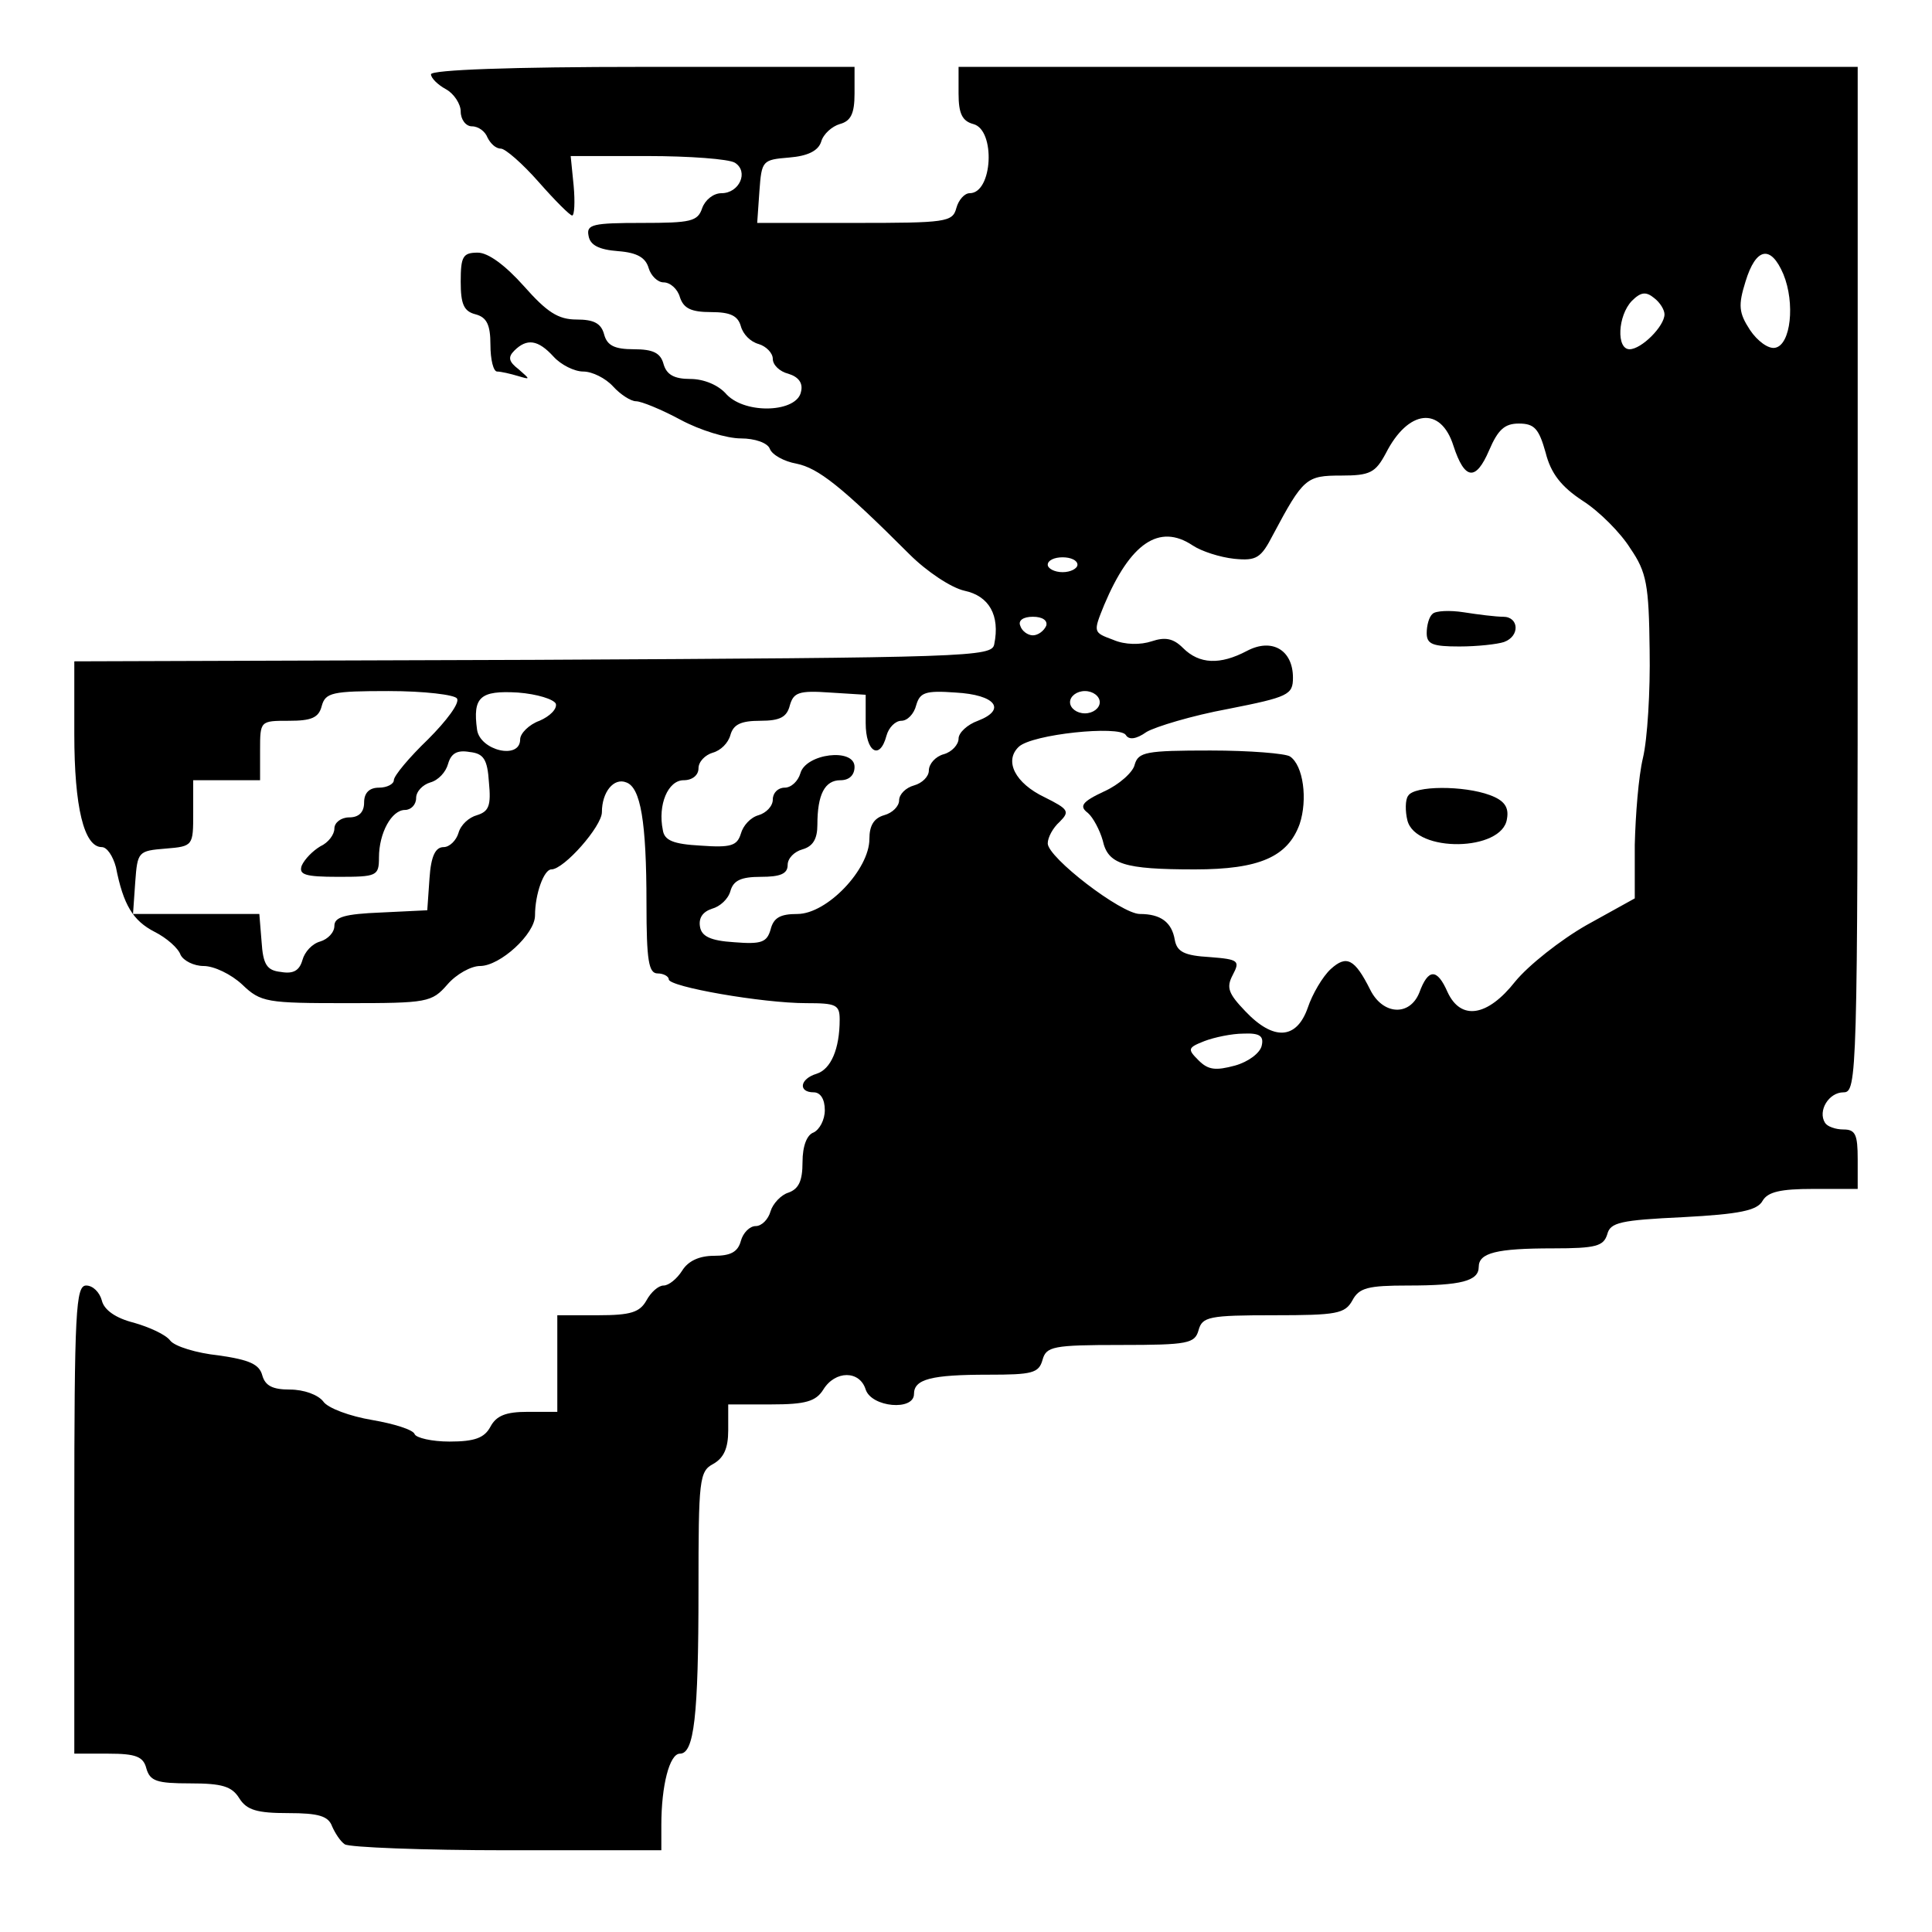
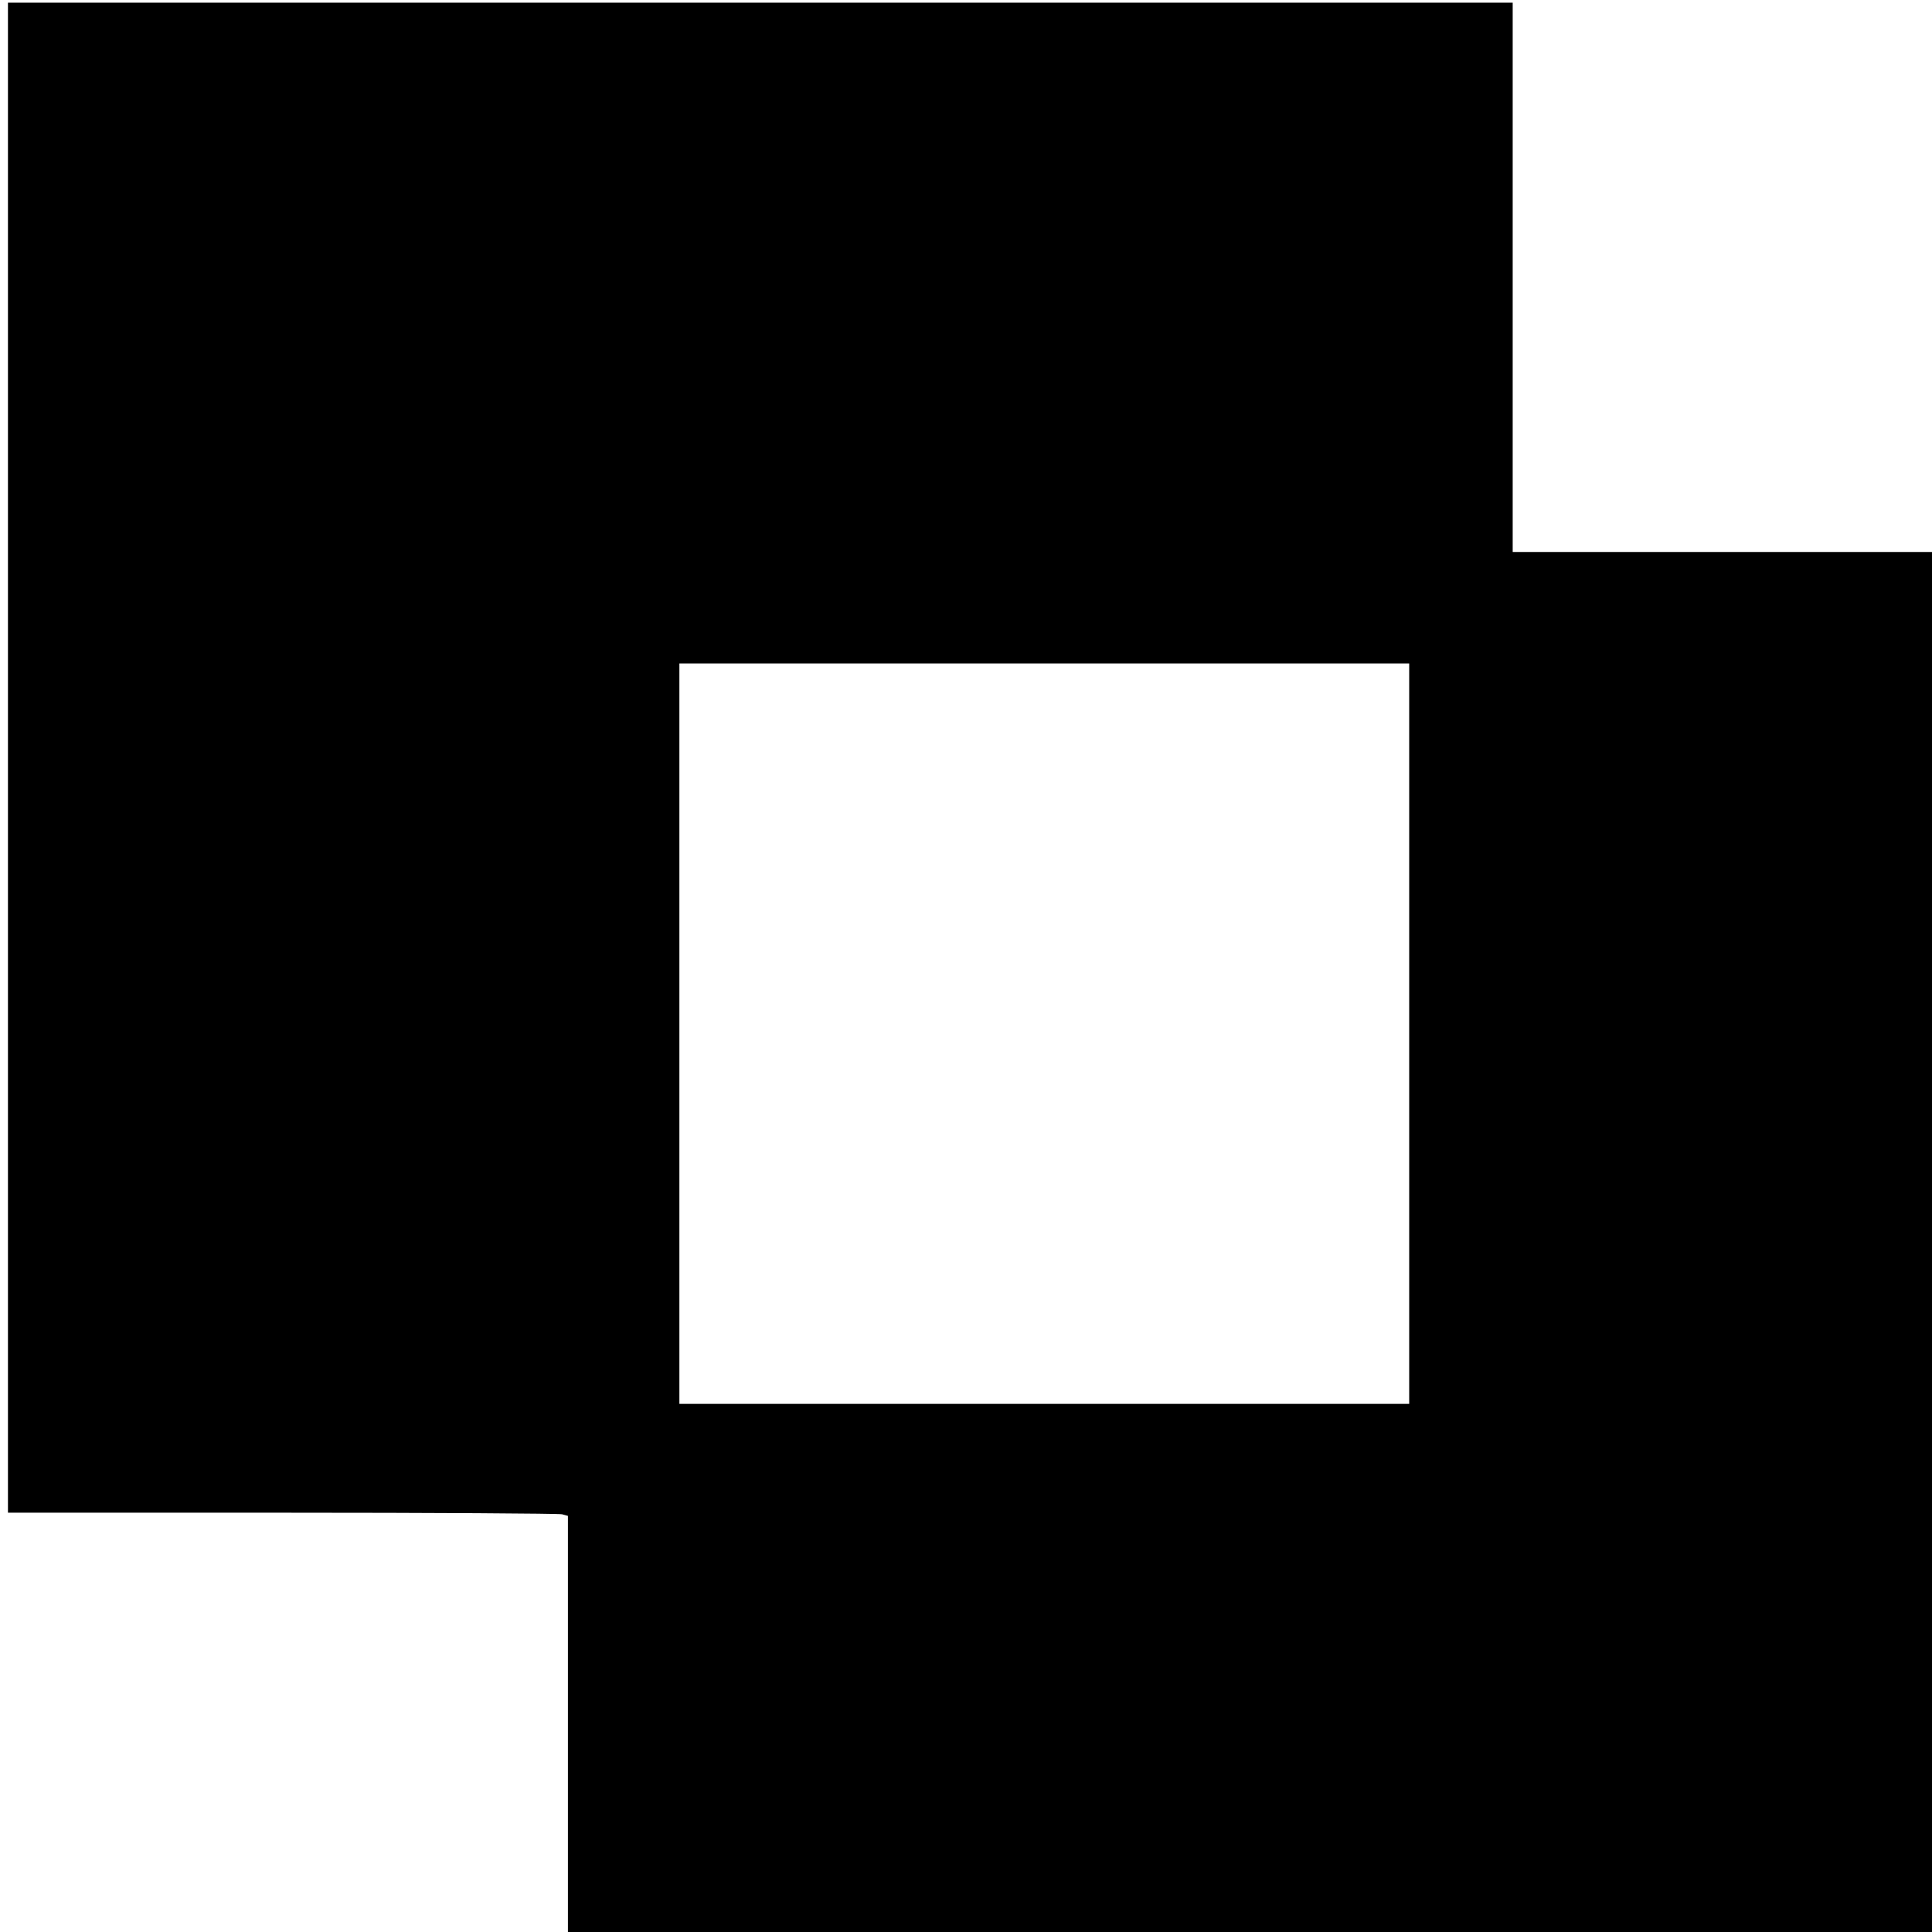
- <svg xmlns="http://www.w3.org/2000/svg" version="1.0" width="260pt" height="260pt" viewBox="0 0 260 260" preserveAspectRatio="xMidYMid meet">
-   <g transform="translate(0,260) scale(0.1,-0.1)" fill="#000000" stroke="none">
-     <path d="M580 2500 c0 -5 9 -14 20 -20 11 -6 20 -20 20 -30 0 -11 7 -20 15 -20 9 0 18 -7 21 -15 4 -8 11 -15 18 -15 6 0 29 -20 51 -45 22 -25 42 -45 45 -45 3 0 4 18 2 40 l-4 40 103 0 c57 0 110 -4 118 -9 19 -12 6 -41 -18 -41 -11 0 -22 -9 -26 -20 -6 -18 -15 -20 -81 -20 -66 0 -75 -2 -72 -17 2 -13 14 -19 40 -21 26 -2 37 -9 41 -23 3 -10 12 -19 20 -19 9 0 19 -9 22 -20 5 -15 15 -20 42 -20 26 0 36 -5 40 -19 3 -11 13 -21 24 -24 10 -3 19 -12 19 -20 0 -8 9 -17 21 -20 13 -4 20 -12 17 -24 -5 -28 -74 -31 -100 -4 -11 13 -31 21 -49 21 -22 0 -32 6 -36 20 -4 15 -14 20 -40 20 -26 0 -36 5 -40 20 -4 15 -14 20 -37 20 -25 0 -40 10 -71 45 -25 28 -48 45 -62 45 -20 0 -23 -5 -23 -39 0 -30 4 -40 20 -44 15 -4 20 -14 20 -41 0 -20 4 -36 9 -36 5 0 18 -3 28 -6 17 -5 17 -5 1 9 -13 10 -15 16 -6 25 17 17 32 15 53 -8 10 -11 28 -20 40 -20 12 0 30 -9 40 -20 10 -11 24 -20 31 -20 7 0 34 -11 60 -25 26 -14 62 -25 81 -25 19 0 36 -6 39 -14 3 -8 19 -17 36 -20 29 -6 60 -30 152 -122 23 -23 56 -45 74 -49 33 -7 48 -33 40 -72 -3 -17 -32 -18 -621 -21 l-617 -2 0 -98 c0 -98 13 -152 37 -152 7 0 15 -12 19 -27 10 -51 23 -72 52 -87 16 -8 32 -22 35 -31 4 -8 18 -15 31 -15 14 0 37 -11 52 -25 25 -24 33 -25 141 -25 108 0 114 1 135 25 12 14 32 25 44 25 27 0 74 43 74 68 0 29 12 62 22 62 17 0 68 58 68 77 0 27 16 47 33 40 19 -7 27 -52 27 -163 0 -77 3 -94 15 -94 8 0 15 -4 15 -8 0 -10 126 -32 185 -32 40 0 45 -2 45 -22 0 -40 -12 -67 -31 -73 -23 -7 -25 -25 -4 -25 9 0 15 -9 15 -24 0 -13 -7 -26 -15 -30 -9 -3 -15 -18 -15 -40 0 -25 -5 -36 -19 -41 -10 -3 -21 -15 -24 -25 -3 -11 -12 -20 -20 -20 -8 0 -17 -9 -20 -20 -4 -15 -14 -20 -36 -20 -20 0 -35 -7 -43 -20 -7 -11 -18 -20 -25 -20 -7 0 -17 -9 -23 -20 -9 -16 -21 -20 -65 -20 l-55 0 0 -65 0 -65 -40 0 c-29 0 -42 -5 -50 -20 -8 -15 -21 -20 -55 -20 -24 0 -45 5 -47 10 -2 6 -28 14 -57 19 -30 5 -60 16 -66 25 -7 9 -26 16 -45 16 -23 0 -33 5 -37 19 -4 15 -17 21 -59 27 -29 3 -59 12 -65 20 -6 8 -28 18 -49 24 -24 6 -40 17 -43 30 -3 11 -12 20 -21 20 -14 0 -16 -33 -16 -315 l0 -315 46 0 c37 0 47 -4 51 -20 5 -17 14 -20 59 -20 43 0 56 -4 66 -20 10 -16 24 -20 66 -20 41 0 54 -4 59 -18 4 -9 11 -20 17 -24 6 -4 104 -8 219 -8 l207 0 0 34 c0 53 11 96 25 96 19 0 25 49 25 221 0 148 1 159 20 169 14 8 20 21 20 45 l0 35 58 0 c46 0 60 4 70 20 16 26 49 26 57 0 8 -24 65 -29 65 -6 0 20 23 26 100 26 59 0 68 2 73 20 5 18 14 20 105 20 91 0 100 2 105 20 5 18 14 20 101 20 85 0 96 2 106 20 9 17 21 20 75 20 71 0 95 6 95 25 0 19 24 25 100 25 58 0 68 3 73 19 4 16 18 19 102 23 76 4 100 9 107 22 7 12 24 16 68 16 l60 0 0 40 c0 33 -3 40 -19 40 -11 0 -22 4 -25 9 -10 16 5 41 25 41 18 0 19 20 19 690 l0 690 -605 0 -605 0 0 -36 c0 -27 5 -37 20 -41 30 -8 26 -93 -5 -93 -7 0 -15 -9 -18 -20 -5 -19 -14 -20 -137 -20 l-131 0 3 43 c3 41 4 42 40 45 25 2 39 9 43 21 3 11 15 21 25 24 15 4 20 14 20 41 l0 36 -285 0 c-176 0 -285 -4 -285 -10z m1820 -269 c16 -39 10 -95 -11 -99 -9 -2 -24 9 -34 24 -15 23 -16 33 -6 65 14 46 34 50 51 10z m-160 -54 c0 -16 -31 -47 -47 -47 -18 0 -16 45 3 65 12 12 19 13 30 4 8 -6 14 -16 14 -22z m-284 -177 c15 -46 30 -48 48 -6 12 28 21 36 40 36 21 0 27 -7 36 -39 7 -28 21 -46 50 -65 22 -14 51 -43 64 -64 22 -32 25 -49 26 -137 1 -55 -3 -120 -9 -145 -6 -25 -10 -77 -11 -117 l0 -72 -65 -36 c-35 -20 -78 -54 -96 -76 -37 -47 -73 -53 -91 -14 -14 32 -26 32 -38 -1 -13 -32 -49 -30 -66 4 -21 42 -32 47 -53 28 -11 -10 -25 -34 -31 -52 -15 -43 -46 -45 -84 -5 -23 24 -26 32 -17 49 10 19 8 21 -31 24 -34 2 -44 7 -47 23 -4 24 -19 35 -47 35 -25 0 -124 76 -124 95 0 8 7 21 16 29 14 14 12 17 -20 33 -40 19 -55 49 -35 68 18 17 135 29 144 16 4 -7 14 -6 28 4 12 7 61 22 110 31 81 16 87 19 87 42 0 37 -28 54 -62 36 -36 -19 -64 -18 -86 4 -13 13 -24 15 -42 9 -15 -5 -36 -5 -52 2 -27 10 -27 10 -12 47 35 83 74 110 119 80 12 -8 37 -16 56 -18 30 -3 36 1 52 32 41 77 45 80 92 80 39 0 46 4 60 30 30 59 74 64 91 10z m-506 -160 c0 -5 -9 -10 -20 -10 -11 0 -20 5 -20 10 0 6 9 10 20 10 11 0 20 -4 20 -10z m-42 -82 c-3 -7 -11 -13 -18 -13 -7 0 -15 6 -17 13 -3 7 4 12 17 12 13 0 20 -5 18 -12z m-793 -98 c4 -6 -14 -30 -39 -55 -25 -24 -46 -49 -46 -55 0 -5 -9 -10 -20 -10 -13 0 -20 -7 -20 -20 0 -13 -7 -20 -20 -20 -11 0 -20 -7 -20 -15 0 -8 -8 -19 -19 -24 -10 -6 -21 -17 -25 -26 -4 -12 4 -15 49 -15 52 0 55 1 55 26 0 33 17 64 35 64 8 0 15 7 15 16 0 9 9 18 19 21 11 3 21 14 24 25 4 14 12 19 29 16 19 -2 24 -10 26 -41 3 -31 0 -39 -16 -44 -11 -3 -22 -13 -25 -24 -3 -10 -12 -19 -20 -19 -11 0 -17 -12 -19 -42 l-3 -43 -62 -3 c-49 -2 -63 -6 -63 -18 0 -9 -9 -18 -19 -21 -11 -3 -21 -14 -24 -25 -4 -14 -12 -19 -29 -16 -19 2 -24 10 -26 41 l-3 37 -85 0 -85 0 3 43 c3 41 4 42 41 45 37 3 37 4 37 48 l0 44 45 0 45 0 0 40 c0 40 0 40 39 40 30 0 40 4 44 20 5 18 14 20 90 20 48 0 89 -5 92 -10z m133 -7 c2 -7 -8 -17 -22 -23 -14 -5 -26 -17 -26 -25 0 -28 -54 -15 -58 13 -6 44 4 53 55 50 26 -2 48 -9 51 -15z m417 -26 c0 -39 19 -51 28 -17 3 11 12 20 20 20 8 0 17 9 20 21 5 17 12 20 53 17 54 -3 69 -23 30 -38 -14 -5 -26 -16 -26 -24 0 -8 -9 -18 -20 -21 -11 -3 -20 -13 -20 -22 0 -8 -9 -17 -20 -20 -11 -3 -20 -12 -20 -20 0 -8 -9 -17 -20 -20 -14 -4 -20 -14 -20 -32 0 -41 -57 -101 -97 -101 -23 0 -32 -5 -36 -21 -5 -17 -12 -20 -49 -17 -32 2 -44 8 -46 21 -2 12 4 20 16 24 11 3 22 13 25 24 4 14 14 19 41 19 26 0 36 4 36 16 0 9 9 18 20 21 14 4 20 14 20 33 0 41 10 60 31 60 12 0 19 7 19 18 0 26 -66 18 -73 -9 -3 -10 -12 -19 -21 -19 -9 0 -16 -7 -16 -16 0 -9 -9 -18 -19 -21 -11 -3 -21 -14 -24 -25 -5 -16 -13 -19 -54 -16 -37 2 -49 7 -51 21 -7 34 7 67 28 67 12 0 20 7 20 16 0 9 9 18 19 21 11 3 21 13 24 24 4 14 14 19 40 19 27 0 36 5 40 21 5 17 12 20 54 17 l48 -3 0 -38z m315 28 c0 -8 -9 -15 -20 -15 -11 0 -20 7 -20 15 0 8 9 15 20 15 11 0 20 -7 20 -15z m218 -462 c-2 -10 -18 -22 -36 -27 -26 -7 -36 -6 -49 7 -15 15 -15 17 8 26 13 5 37 10 52 10 22 1 28 -3 25 -16z" />
-     <path d="M1928 1774 c-5 -4 -8 -16 -8 -26 0 -15 8 -18 44 -18 24 0 51 3 60 6 22 8 20 34 -1 34 -10 0 -34 3 -53 6 -19 3 -38 2 -42 -2z" />
-     <path d="M1527 1571 c-2 -10 -21 -27 -41 -36 -30 -14 -34 -20 -22 -29 7 -6 16 -23 20 -37 7 -32 28 -39 124 -39 87 0 125 17 141 61 11 33 5 79 -13 91 -6 4 -54 8 -107 8 -87 0 -97 -2 -102 -19z" />
-     <path d="M1895 1529 c-4 -5 -4 -21 -1 -33 11 -44 128 -42 134 2 3 16 -4 25 -23 32 -35 13 -102 13 -110 -1z" />
+ <svg xmlns="http://www.w3.org/2000/svg" version="1.0" width="728pt" height="728pt" viewBox="0 0 728 728" preserveAspectRatio="xMidYMid meet">
+   <g transform="translate(0,728) scale(0.1,-0.1)" fill="#000000" stroke="none">
+     <path d="M30 4425 l0 -2845 1033 0 c567 0 1042 -3 1055 -6 l22 -6 0 -784 0 -784 2570 0 2570 0 0 2600 0 2600 -790 0 -790 0 0 1035 0 1035 -2835 0 -2835 0 0 -2845z m5280 -1040 l0 -1395 -1375 0 -1375 0 0 1395 0 1395 1375 0 1375 0 0 -1395z" />
  </g>
</svg>
